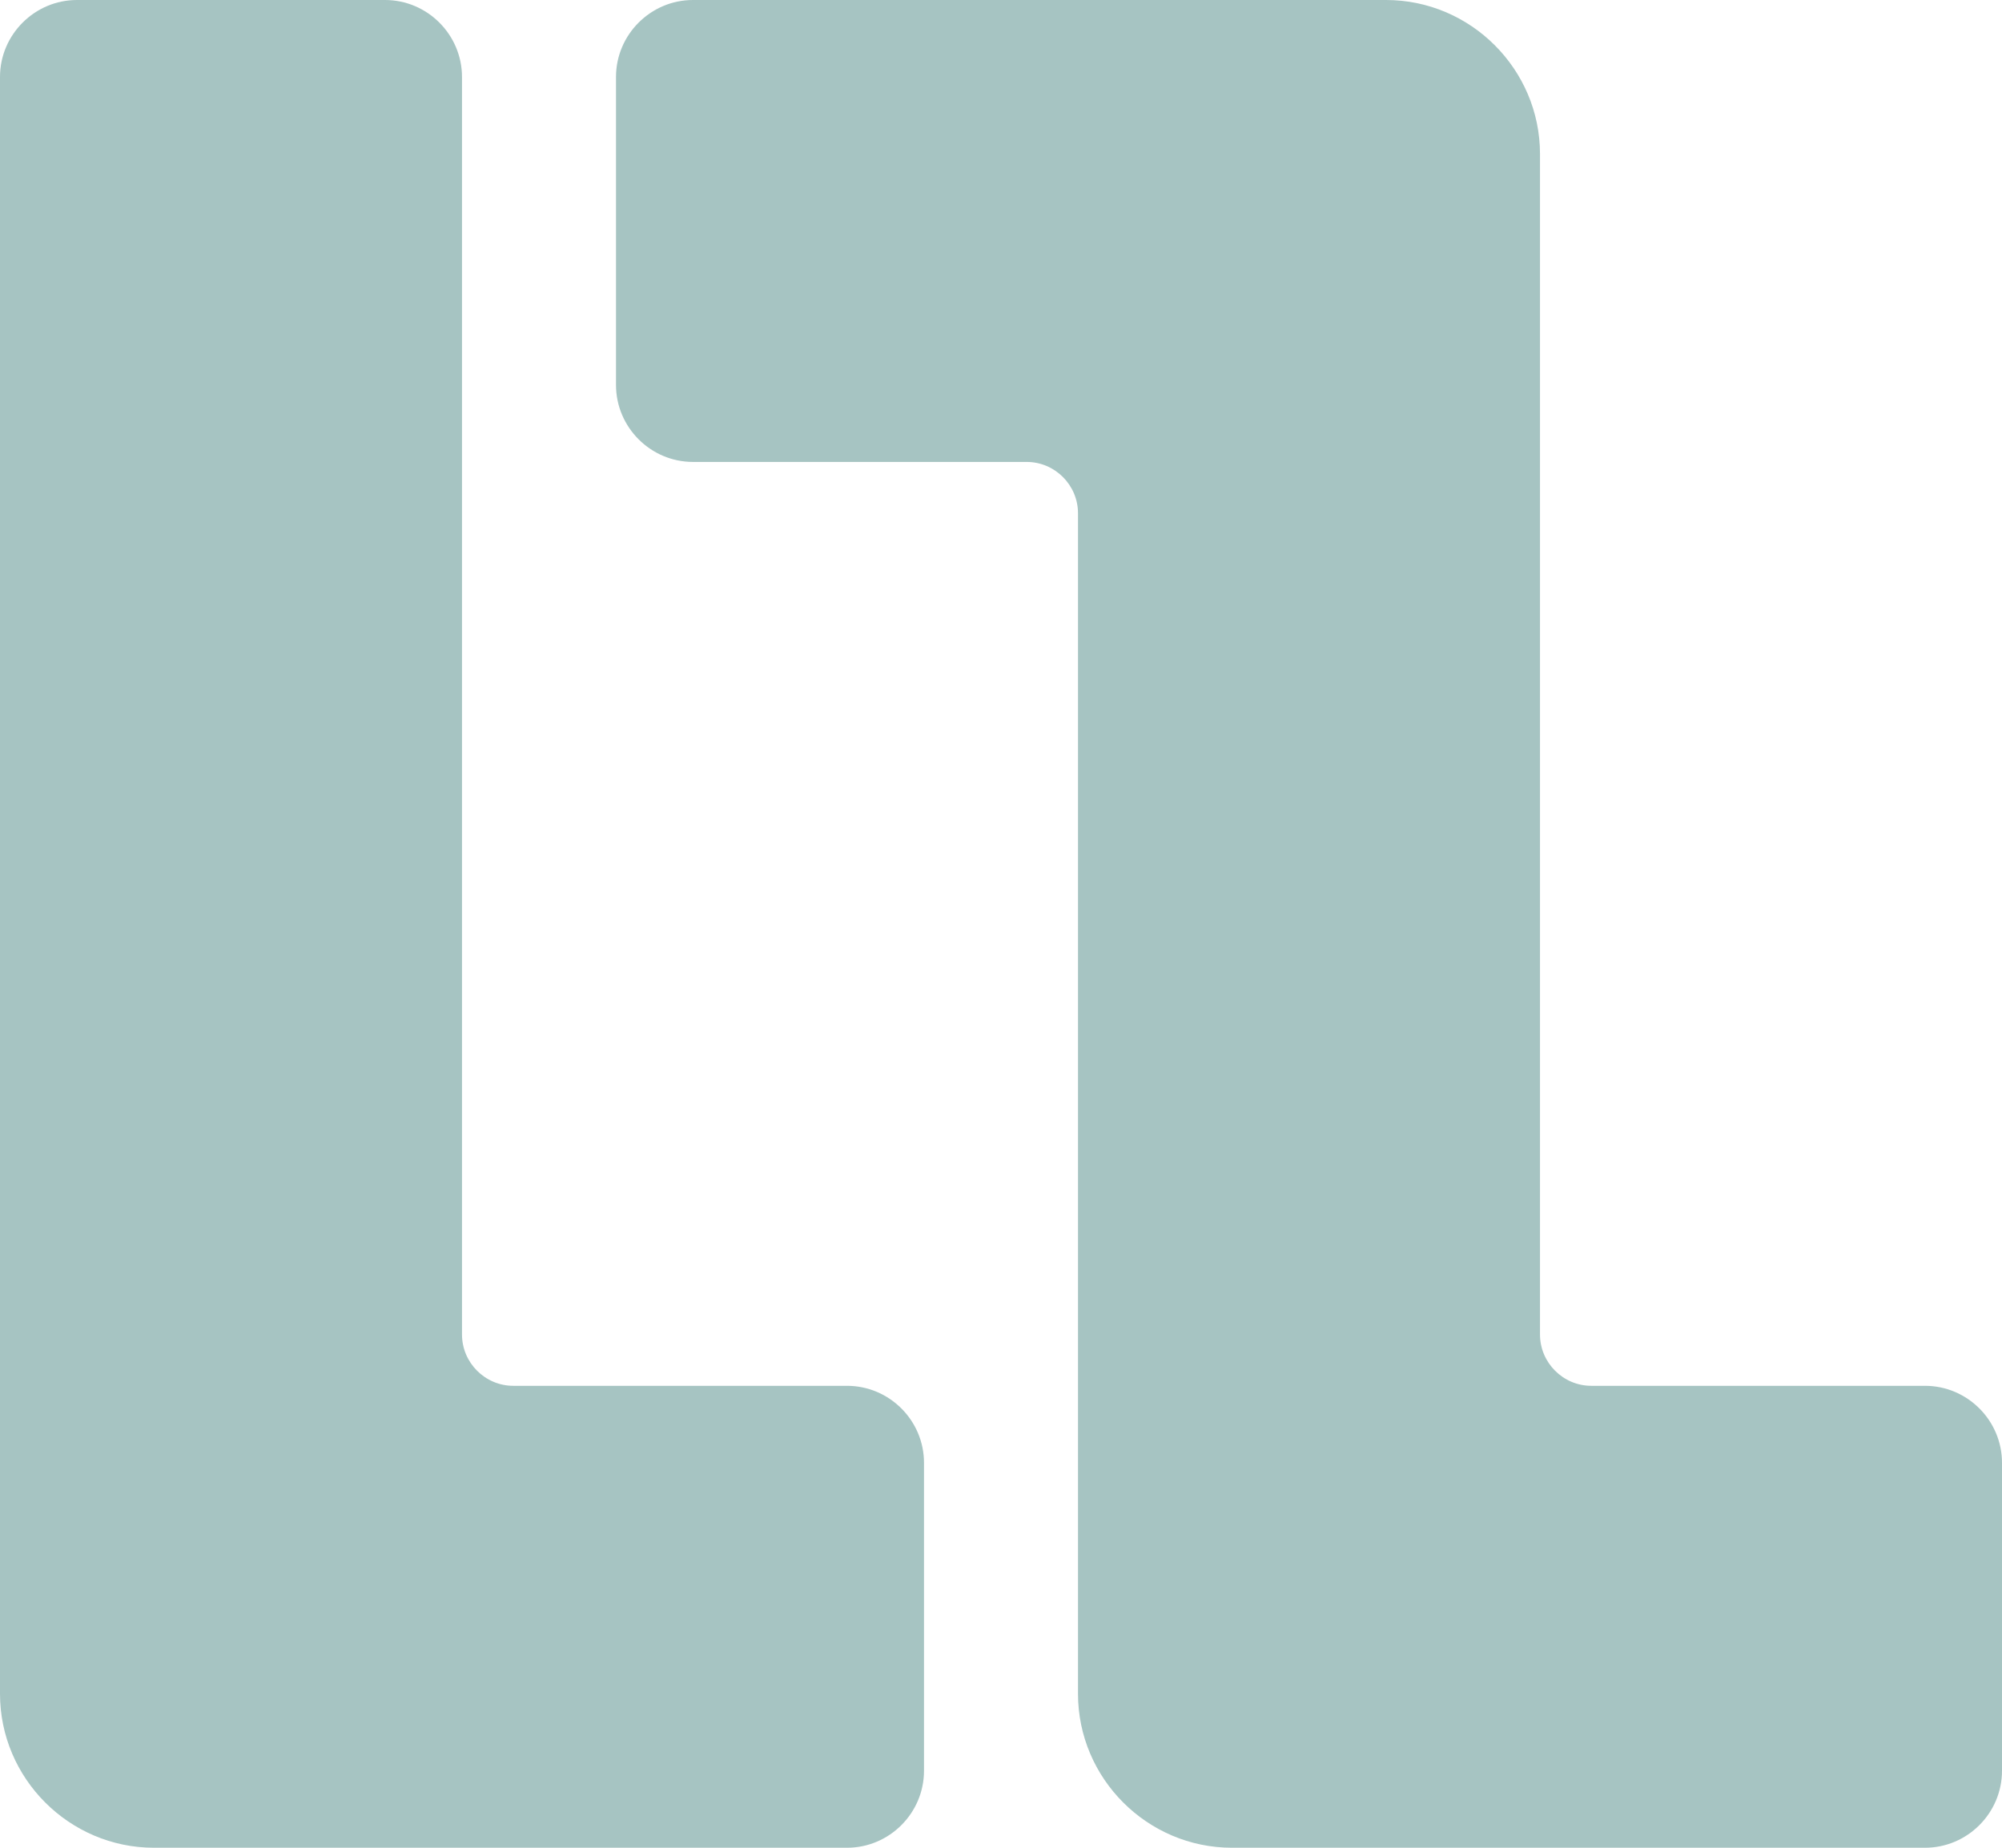
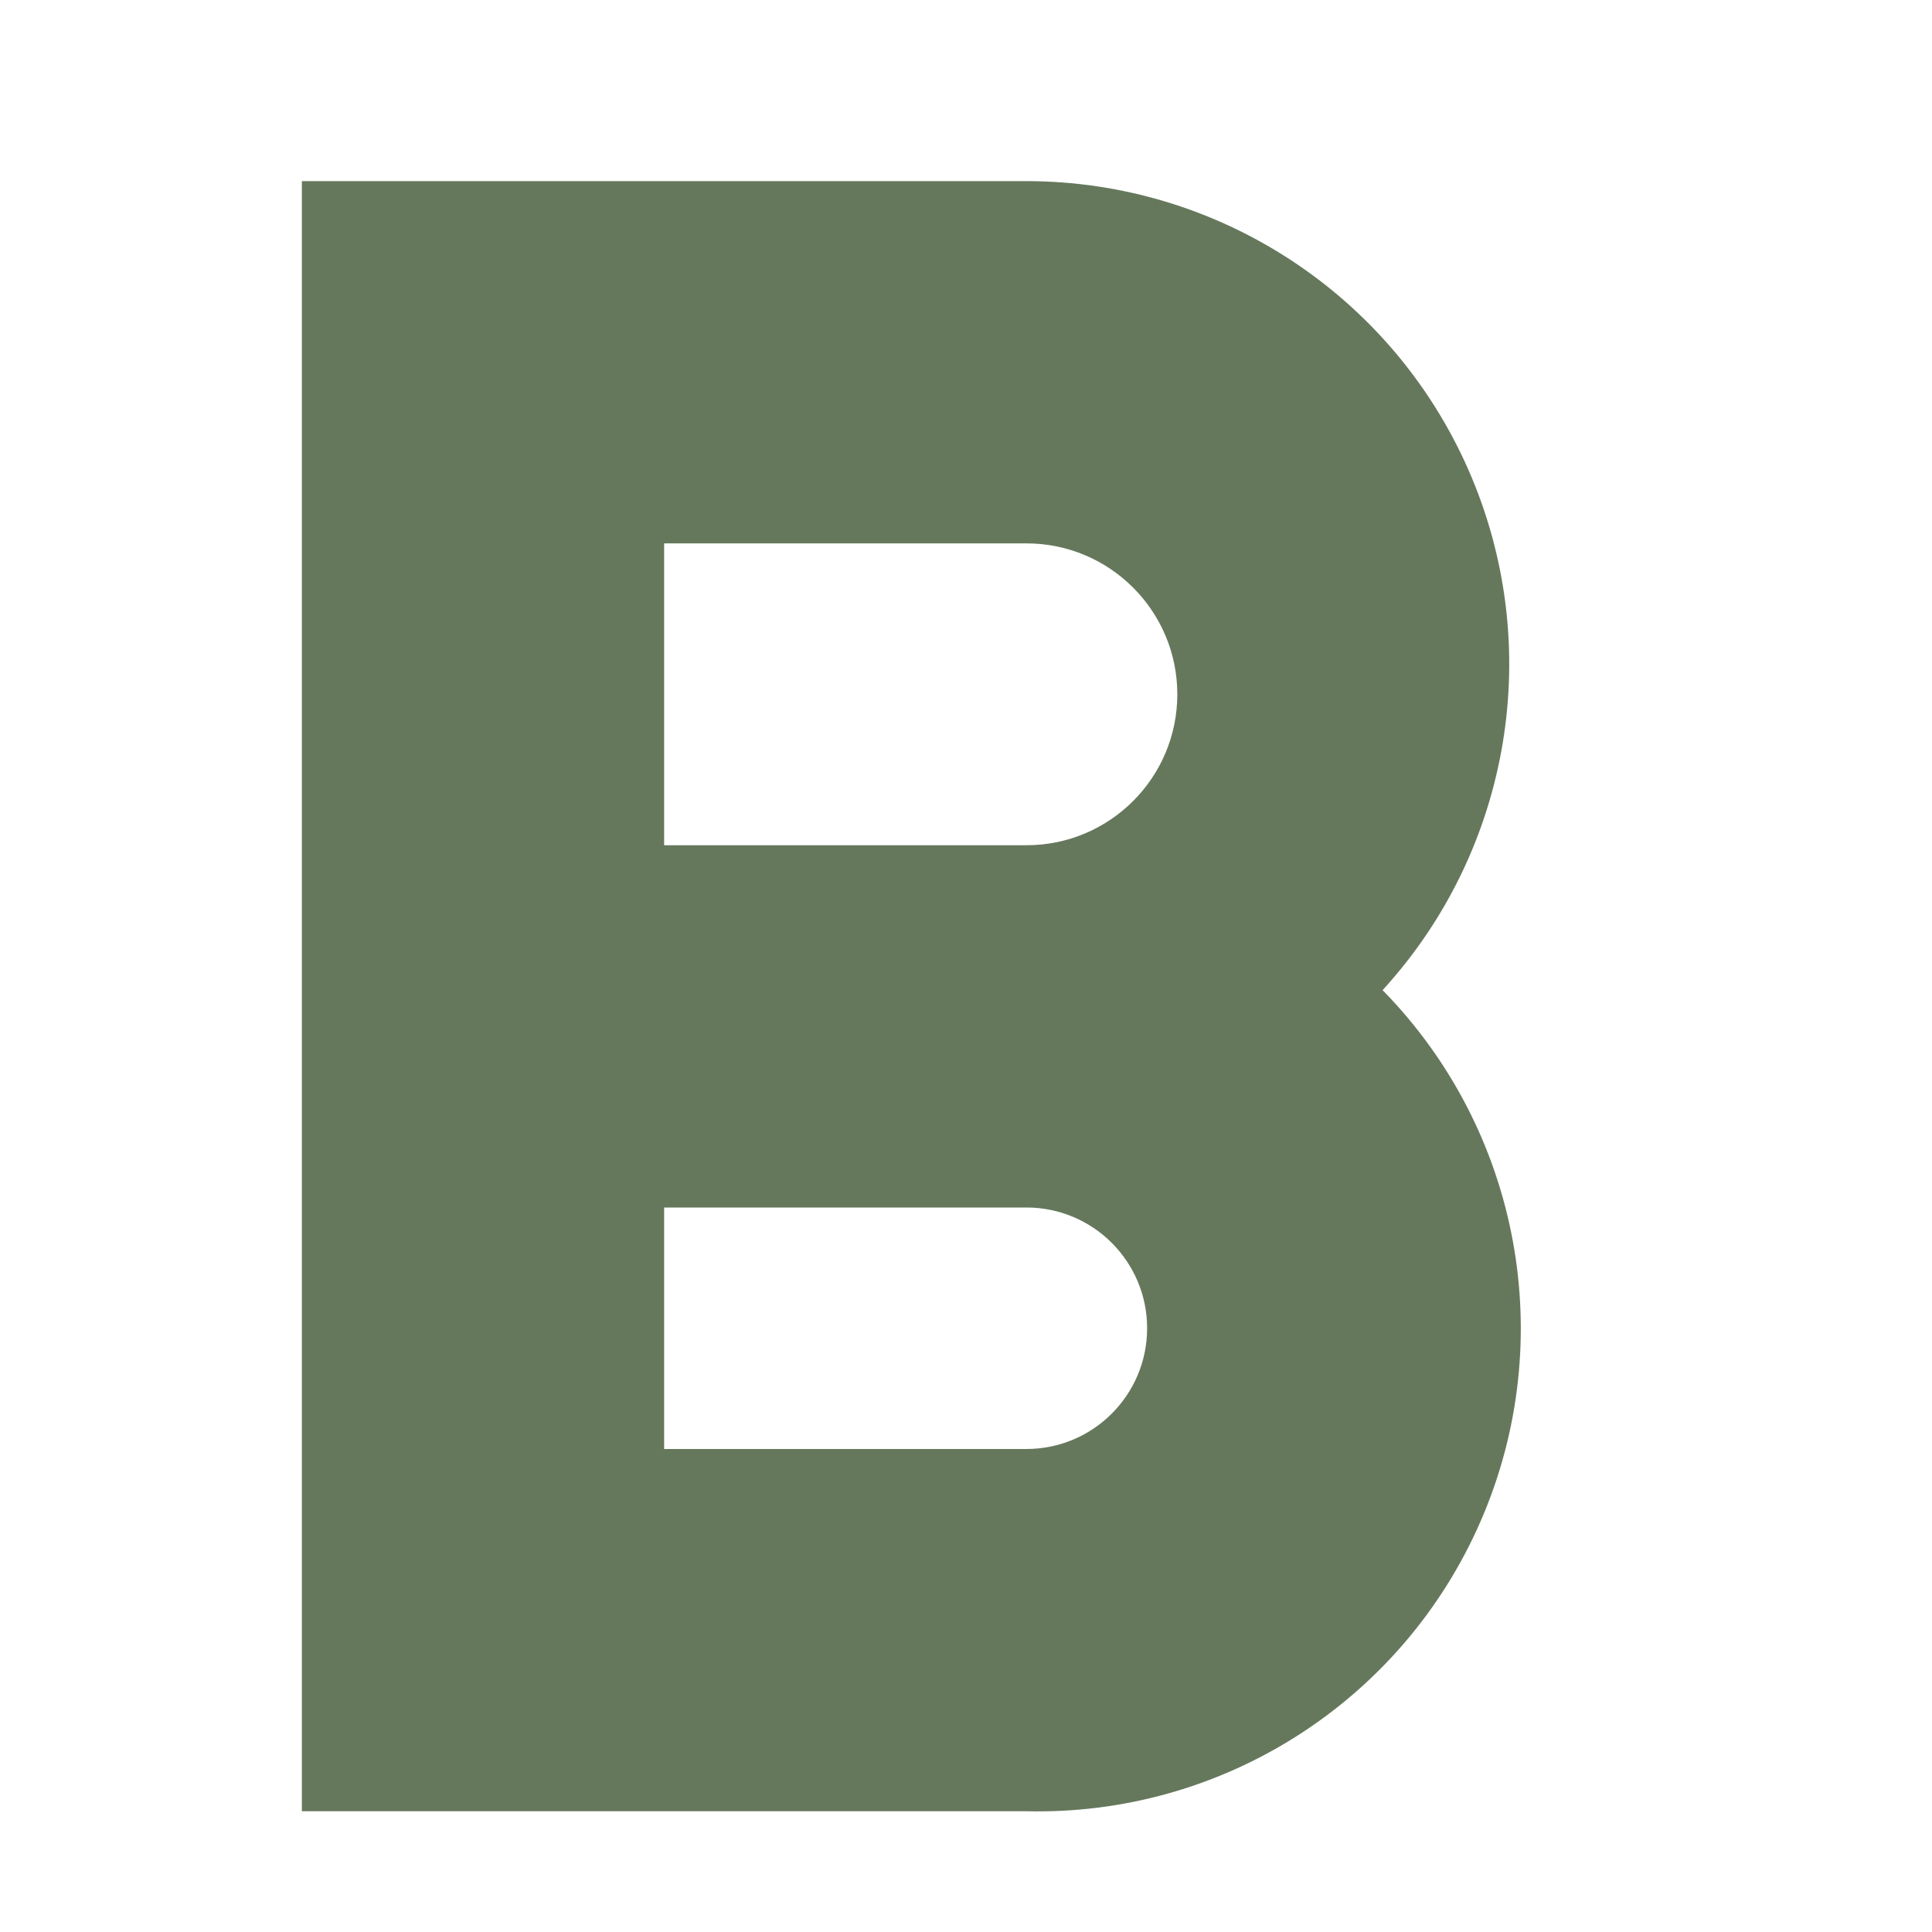
- <svg xmlns="http://www.w3.org/2000/svg" id="b" viewBox="0 0 780 720">
-   <defs>
-     <style>.f{fill:#a6c4c2;stroke-width:0px;}</style>
-   </defs>
-   <g id="c">
-     <path id="d" class="f" d="M540,0h-270c-16.5,0-30,13.5-30,30v120c0,16.5,13.5,30,30,30h130c11,0,20,9,20,20v460c0,33,27,60,60,60h270c16.5,0,30-13.5,30-30v-120c0-16.5-13.5-30-30-30h-130c-11,0-20-9-20-20V60c0-33-27-60-60-60Z" />
-     <path id="e" class="f" d="M200,540h130c16.5,0,30,13.5,30,30v120c0,16.5-13.5,30-30,30H60c-33,0-60-27-60-60V30C0,13.5,13.5,0,30,0h120c16.5,0,30,13.5,30,30v490c0,11,9,20,20,20Z" />
-   </g>
+ <svg xmlns="http://www.w3.org/2000/svg" viewBox="0 0 32 32">
+   <path fill="#65785c" fill-rule="evenodd" d="M5 3h12a8 8 0 0 1 5.9 13.4A8 8 0 0 1 17 30H5zm6 6v5h6a2.5 2.5 0 0 0 0-5zm0 11v4h6a2 2 0 0 0 0-4z" />
</svg>
